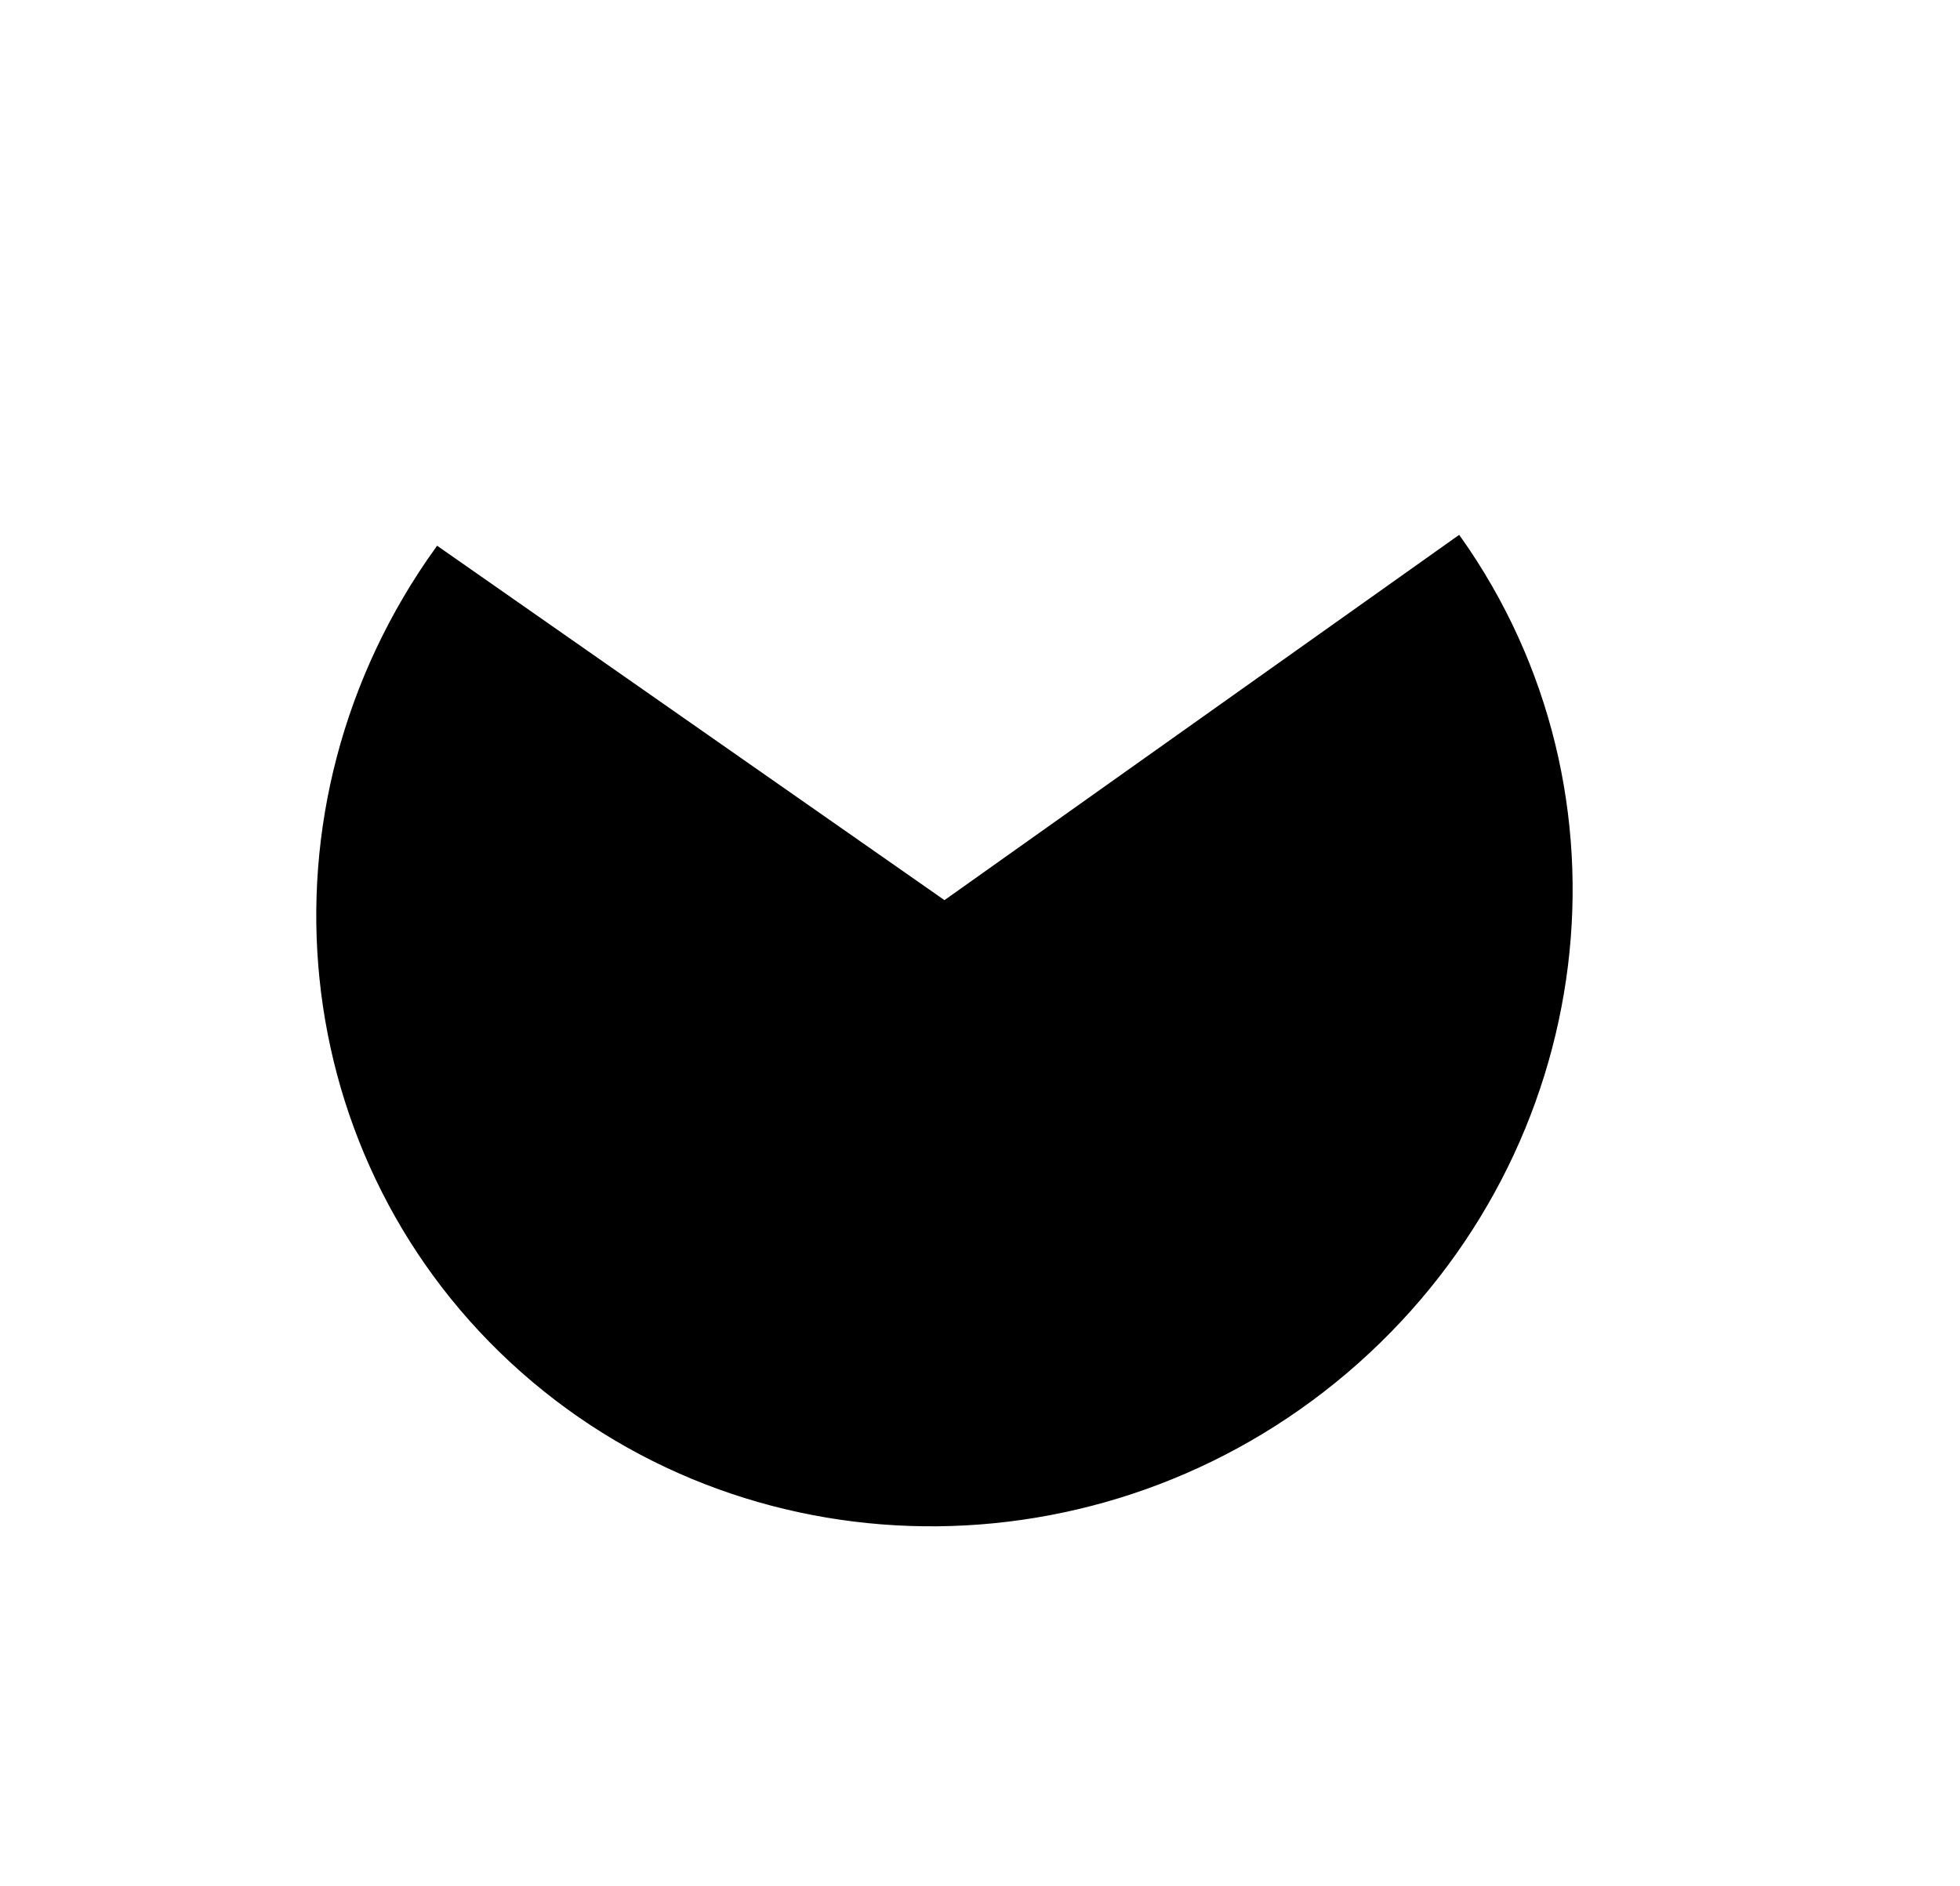
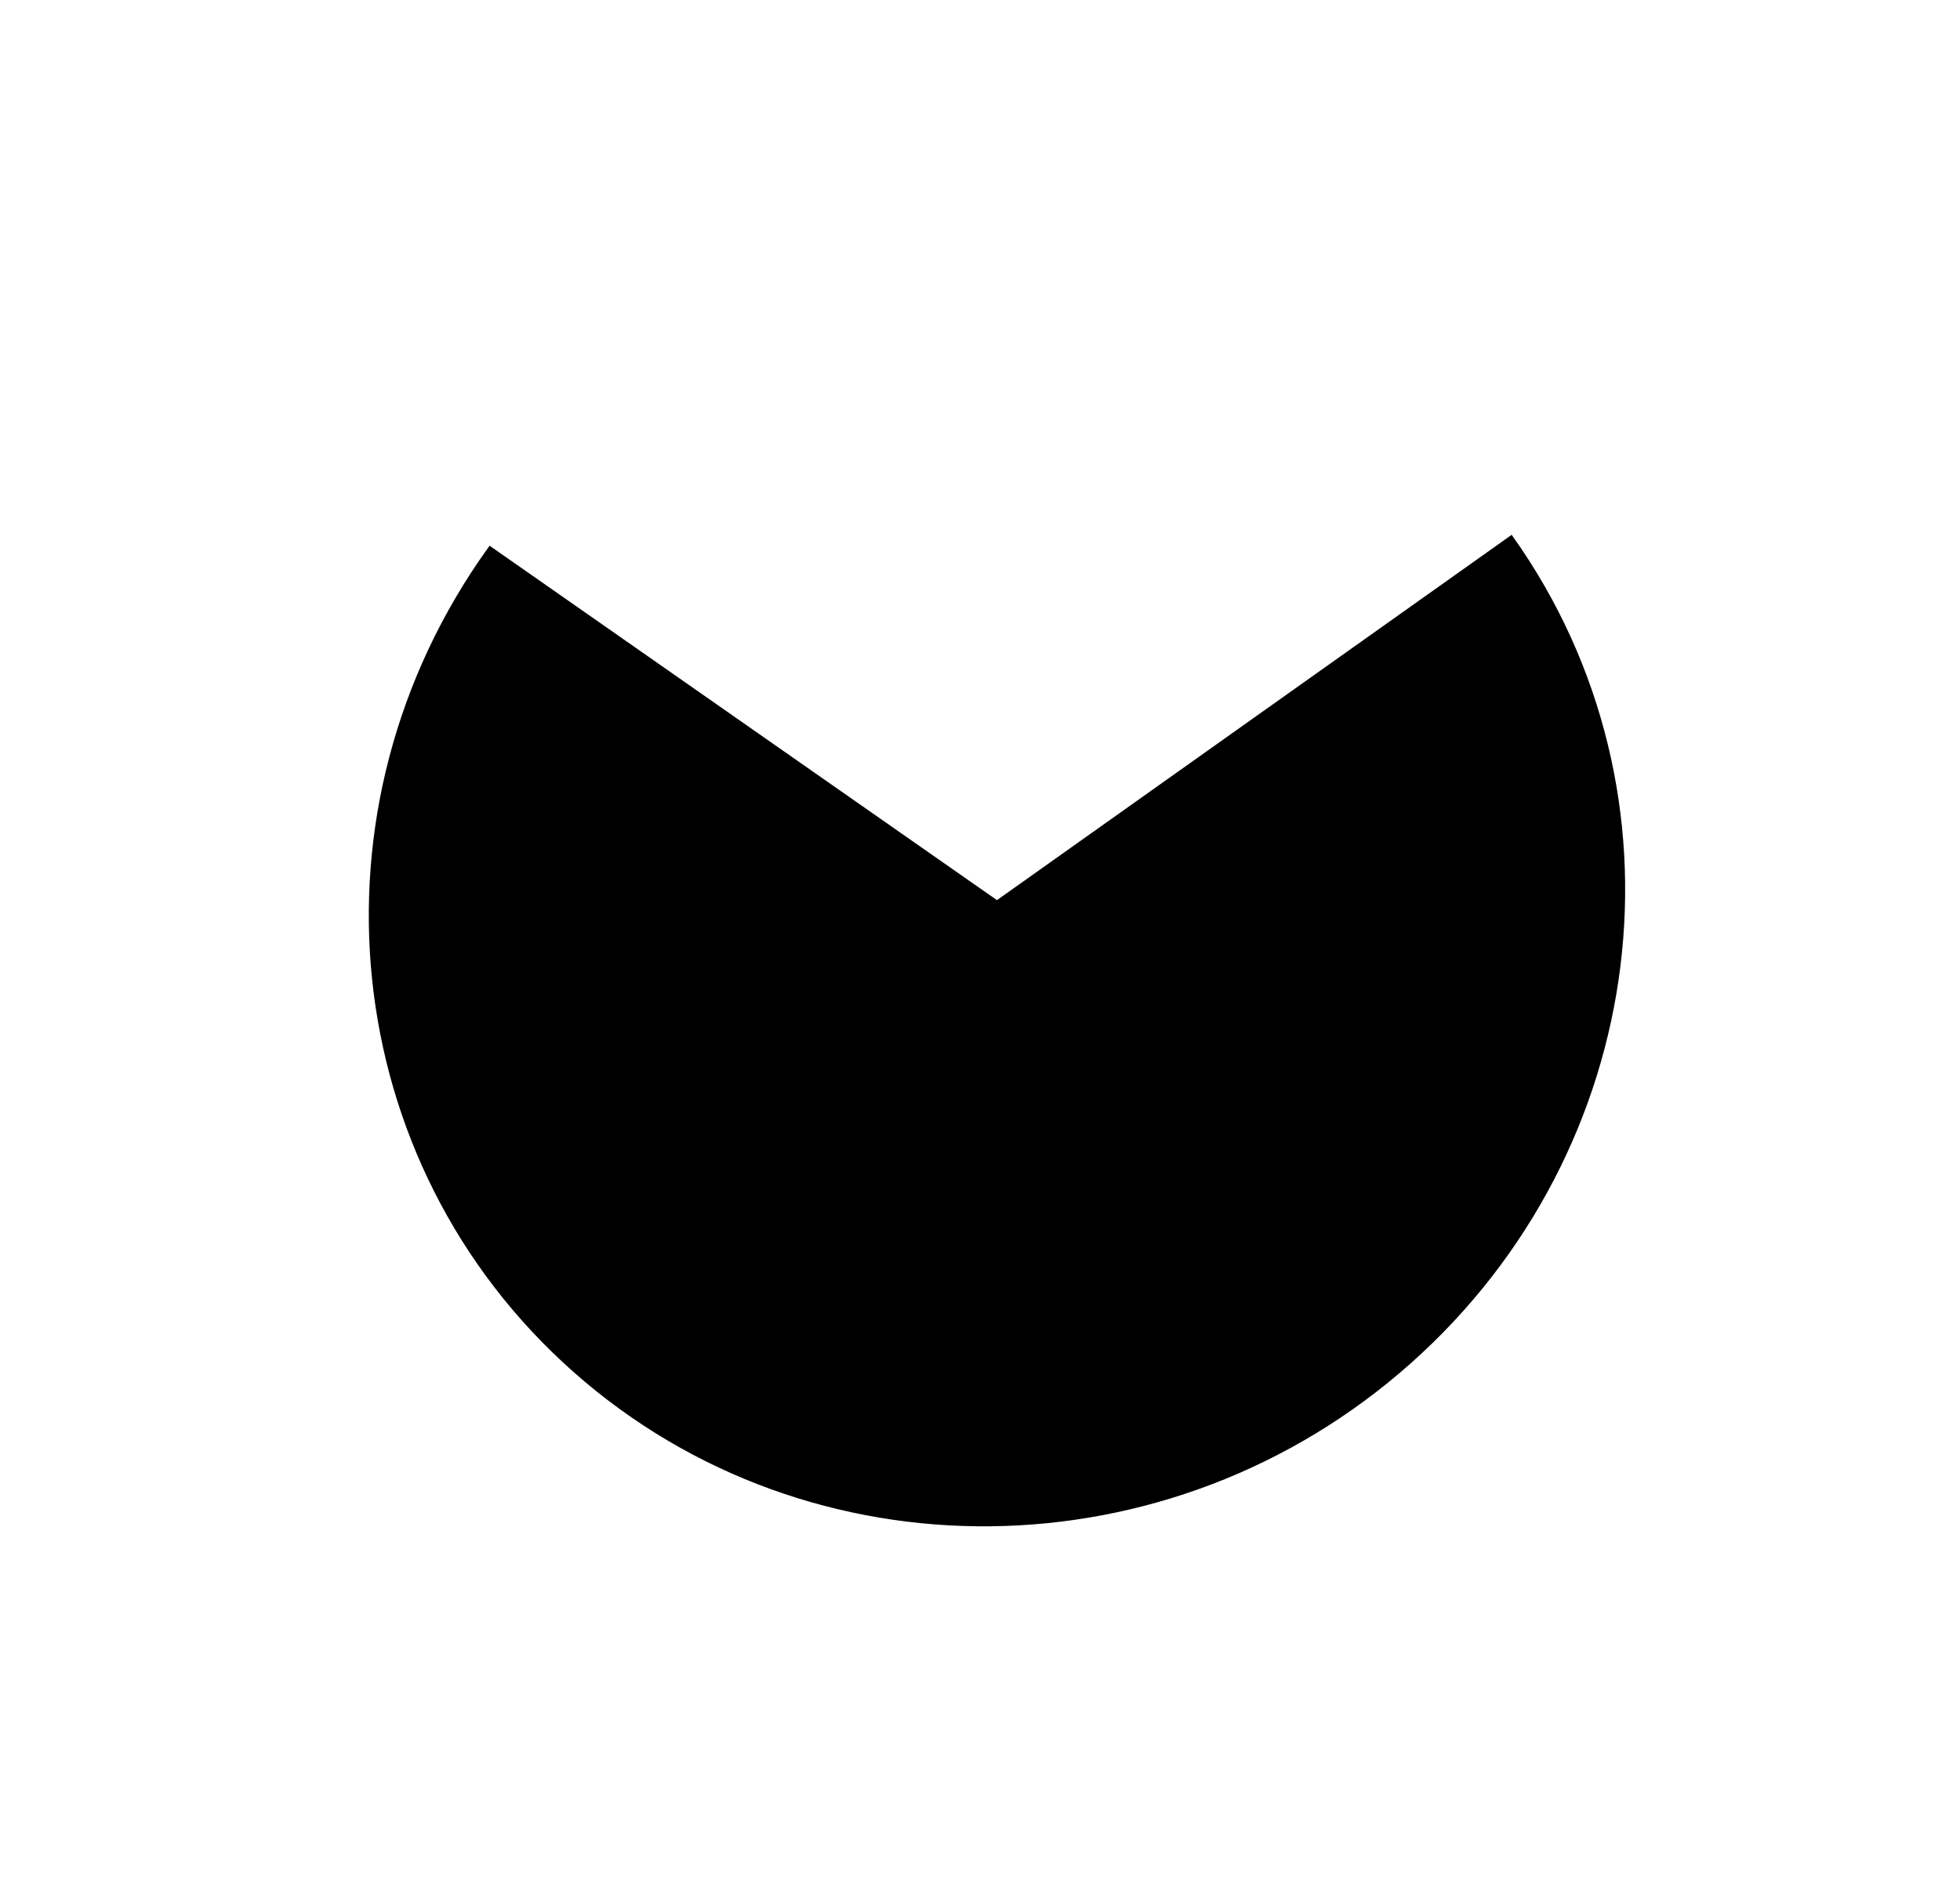
- <svg xmlns="http://www.w3.org/2000/svg" xmlns:ns1="https://boxy-svg.com" viewBox="0 0 298.563 287.233" width="298.563" height="287.233">
-   <path style="stroke: rgb(0, 0, 0);" transform="matrix(0.548752, -0.389528, 0.381027, 0.536773, -106.7519, 102.1281)" d="M 415.953 264.254 A 142.732 142.732 0 1 1 226.063 129.537 L 273.221 264.254 Z" ns1:shape="pie 273.221 264.254 0 142.732 90 340.707 1@04407e32" />
+ <svg xmlns="http://www.w3.org/2000/svg" xmlns:ns1="https://boxy-svg.com" viewBox="0 0 298.563 287.233" width="298.563" height="287.233" version="1.1" id="svg12">
+   <defs id="defs16" />
+   <path style="stroke:#000000;stroke-width:0.666" d="M 230.191,81.947 A 93.955,96.051 54.635 1 1 74.658,83.602 L 151.867,137.545 Z" ns1:shape="pie 273.221 264.254 0 142.732 90 340.707 1@04407e32" id="path10" />
</svg>
